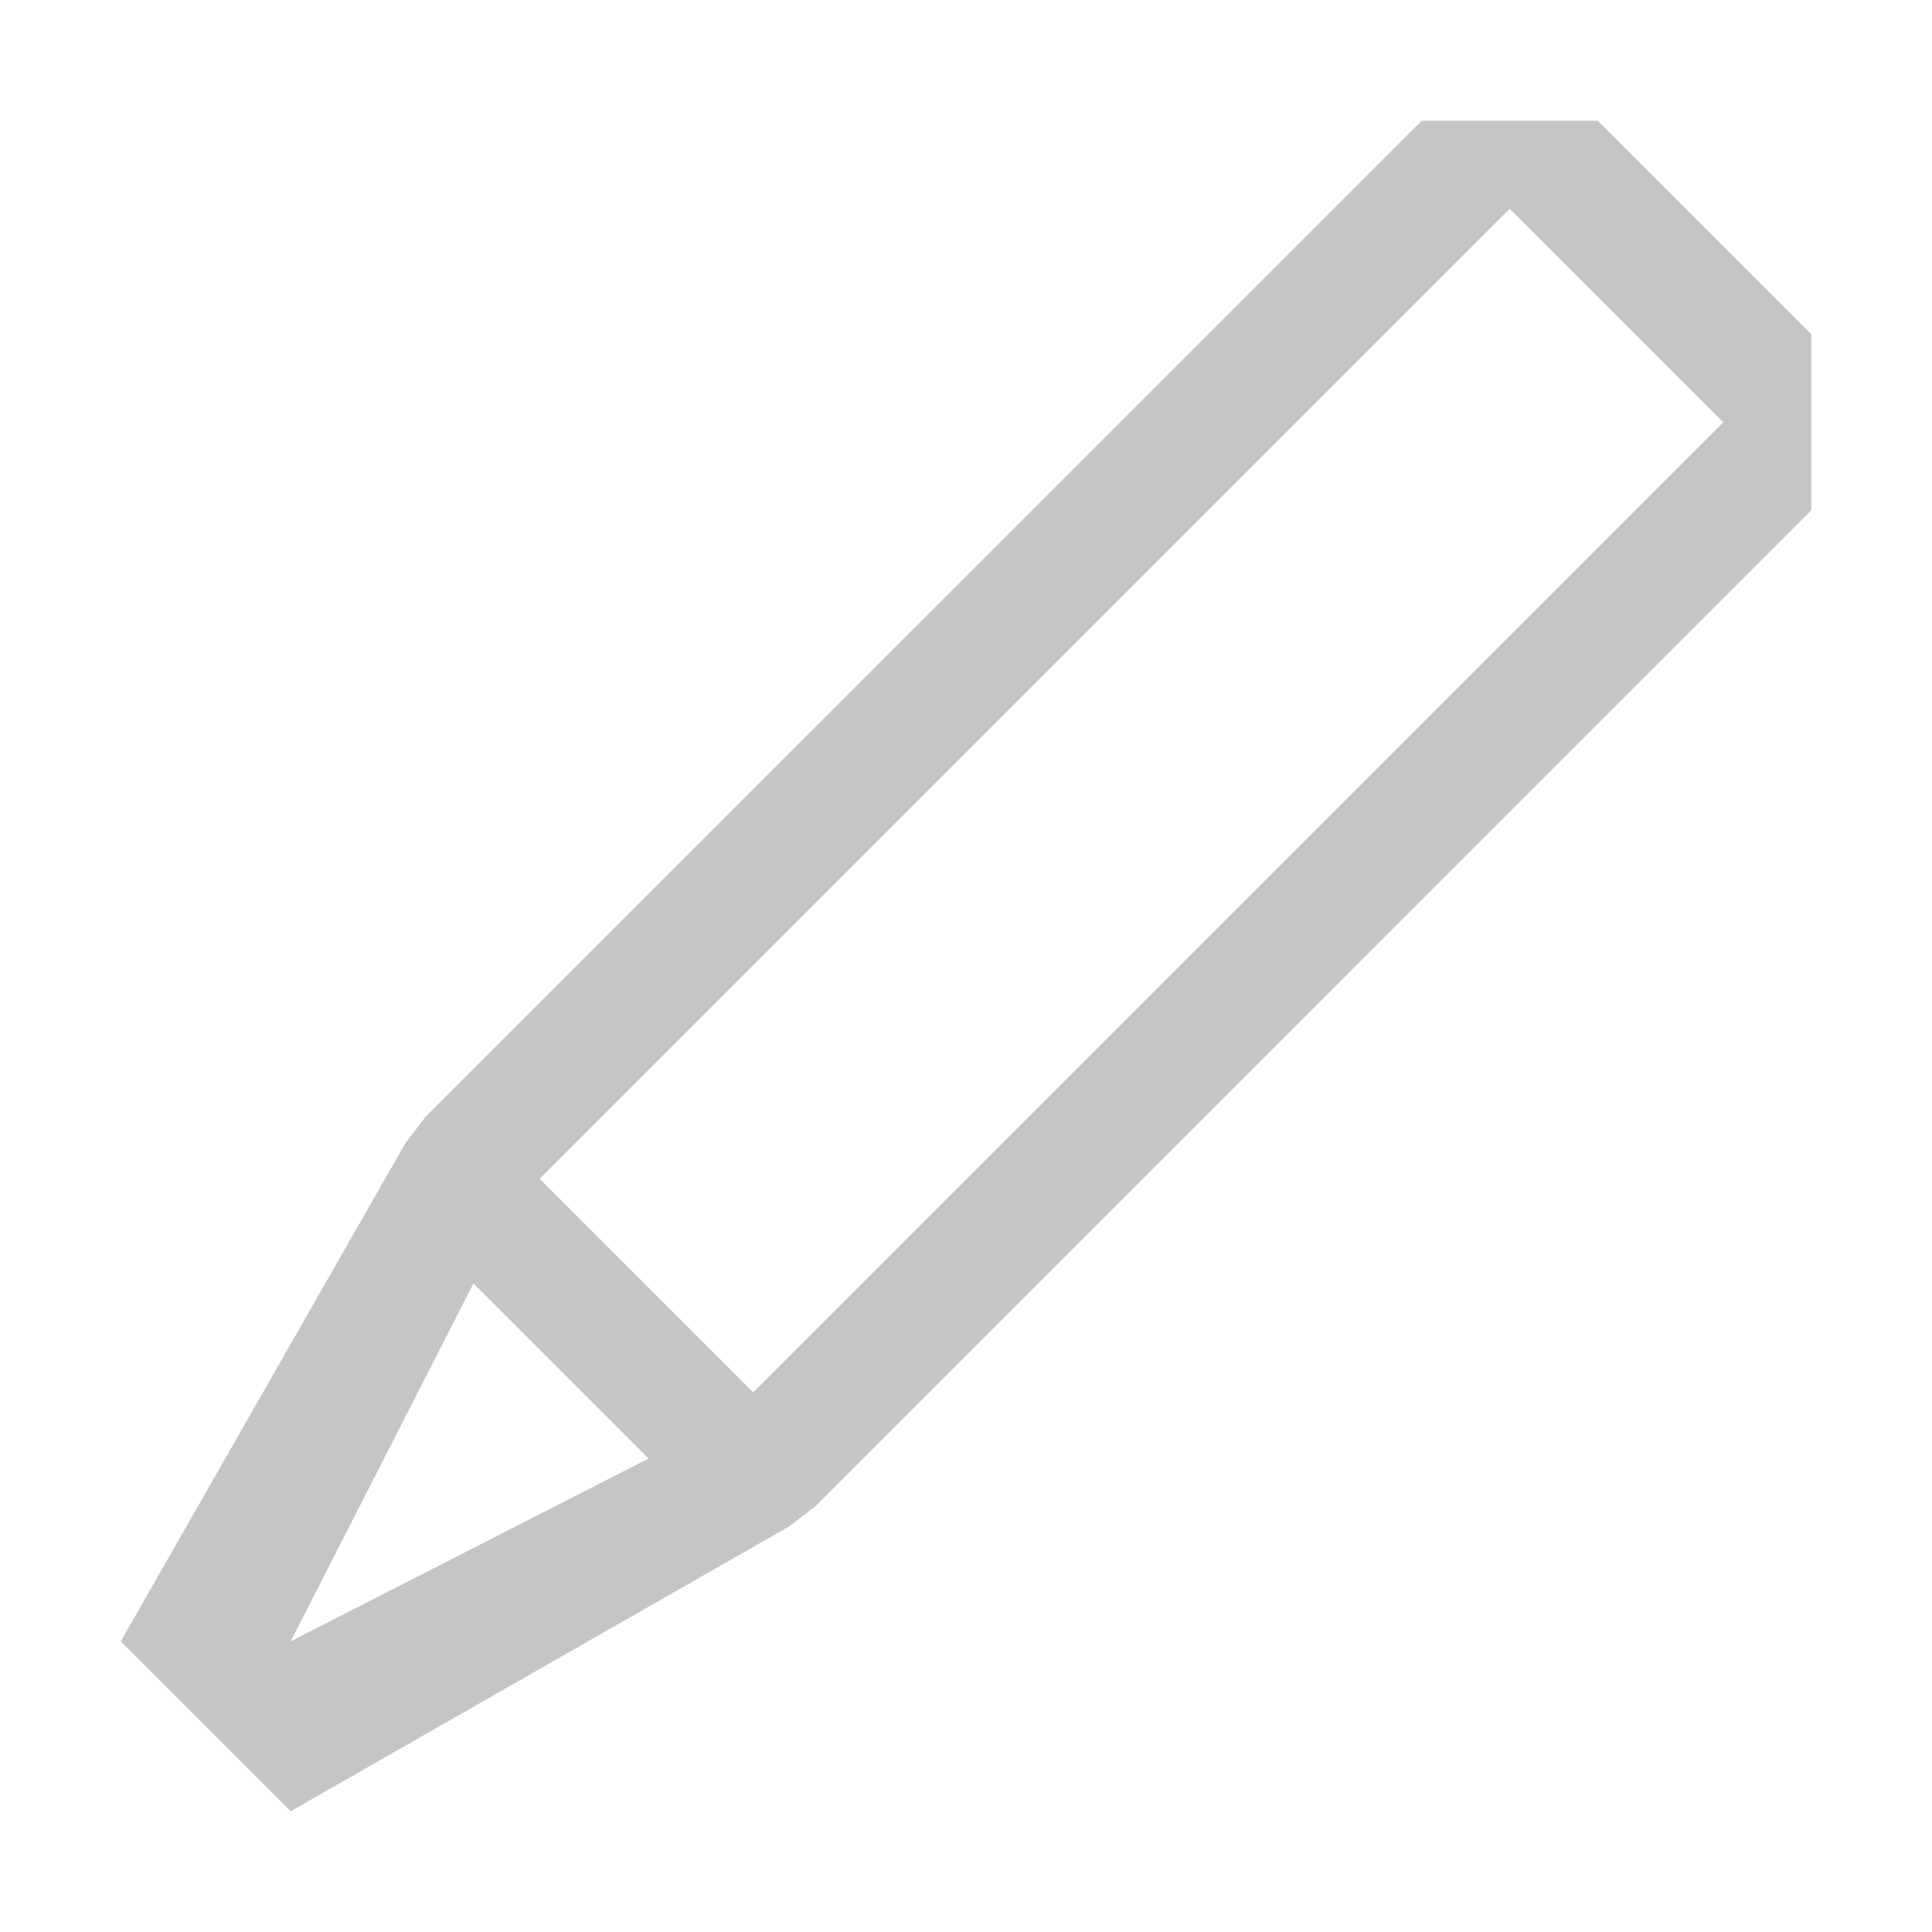
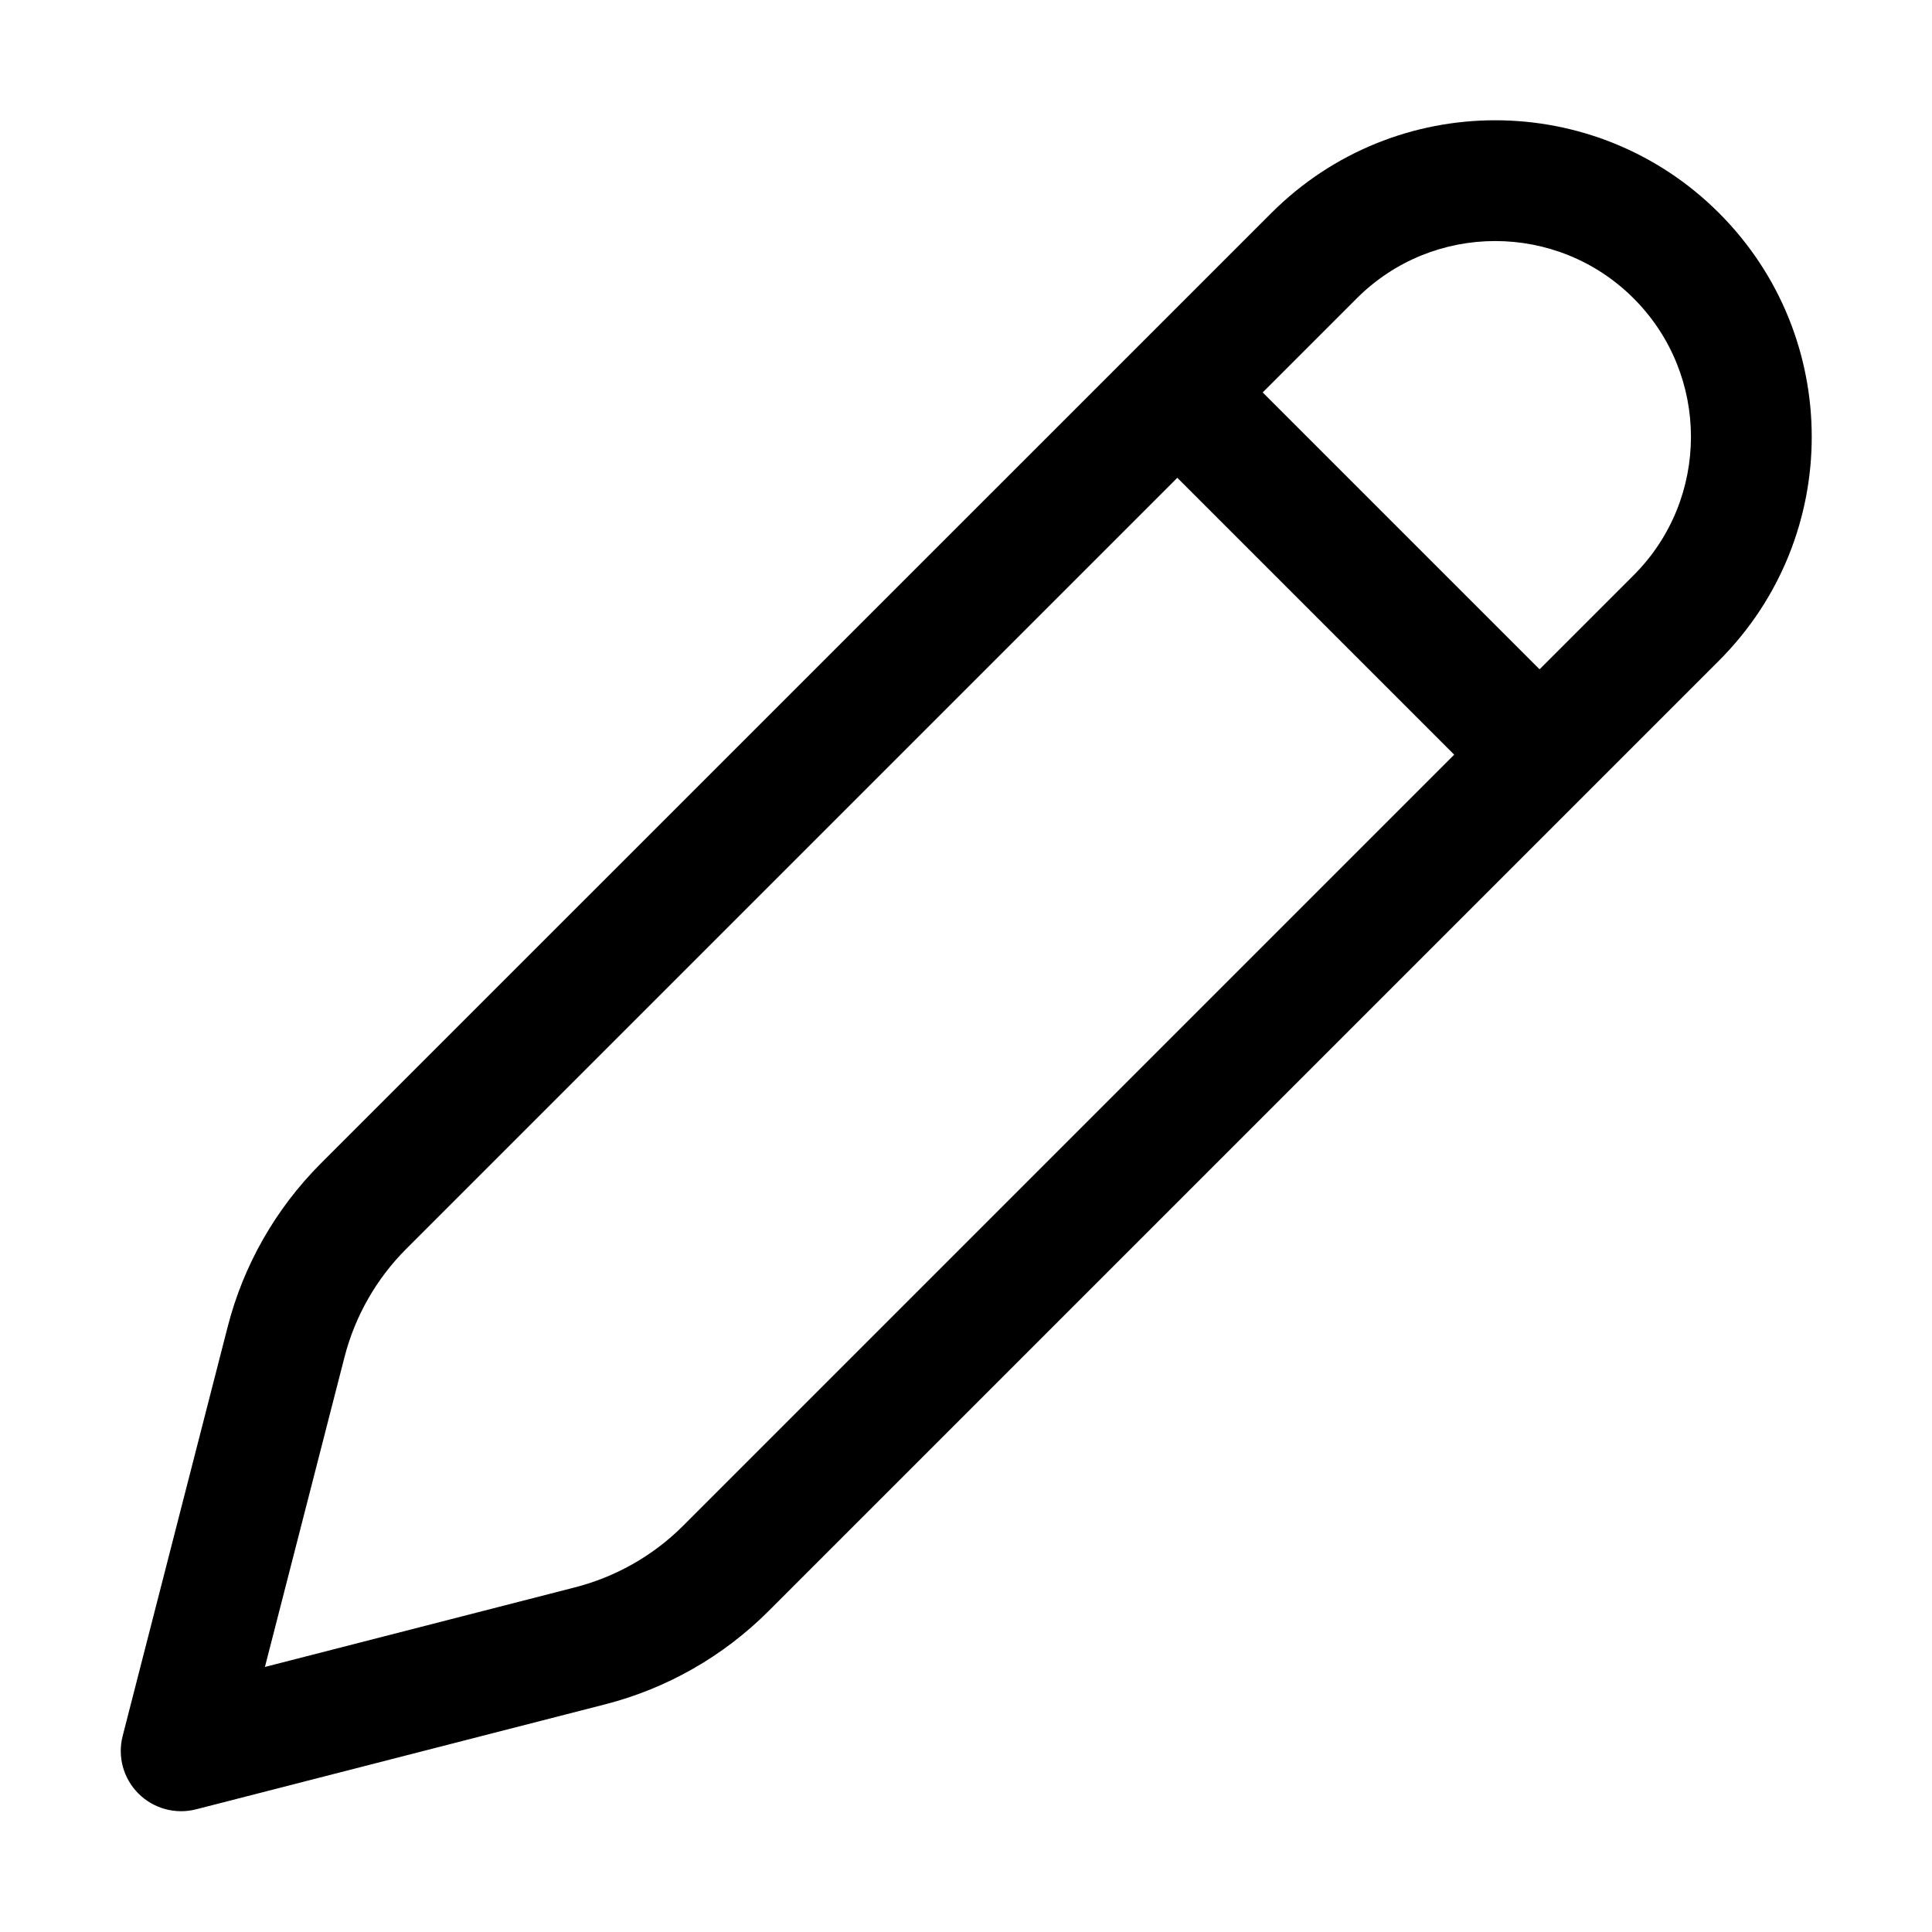
- <svg xmlns="http://www.w3.org/2000/svg" width="16" height="16" viewBox="0 0 16 16" fill="none">
-   <path fill-rule="evenodd" clip-rule="evenodd" d="M2.407 15L1 13.593L3.357 9.468L3.523 9.25L11.774 1L13.232 1L15 2.768V4.226L6.75 12.477L6.532 12.643L2.407 15ZM2.407 13.593L6.021 11.747L14.271 3.497L12.503 1.729L4.253 9.979L2.407 13.593Z" fill="#C5C5C5" />
-   <path fill-rule="evenodd" clip-rule="evenodd" d="M5.646 12.354L3.646 10.354L4.354 9.646L6.354 11.646L5.646 12.354Z" fill="#C5C5C5" />
+ <svg xmlns="http://www.w3.org/2000/svg" width="16" height="16" viewBox="0 0 16 16" fill="currentColor">
+   <path d="M14.236 1.764C13.212 0.74 11.553 0.74 10.529 1.764L2.657 9.635C2.283 10.01 2.016 10.477 1.885 10.99L1.016 14.376C0.972 14.547 1.021 14.728 1.146 14.853C1.271 14.978 1.453 15.028 1.624 14.984L5.01 14.115C5.522 13.984 5.99 13.717 6.364 13.343L14.236 5.471C15.26 4.447 15.26 2.788 14.236 1.764ZM11.236 2.471C11.869 1.838 12.896 1.838 13.529 2.471C14.162 3.104 14.162 4.131 13.529 4.764L12.75 5.543L10.457 3.25L11.236 2.471ZM9.75 3.957L12.043 6.25L5.657 12.636C5.41 12.883 5.1 13.059 4.761 13.146L2.194 13.805L2.853 11.239C2.94 10.9 3.117 10.59 3.364 10.343L9.75 3.957Z" />
</svg>
